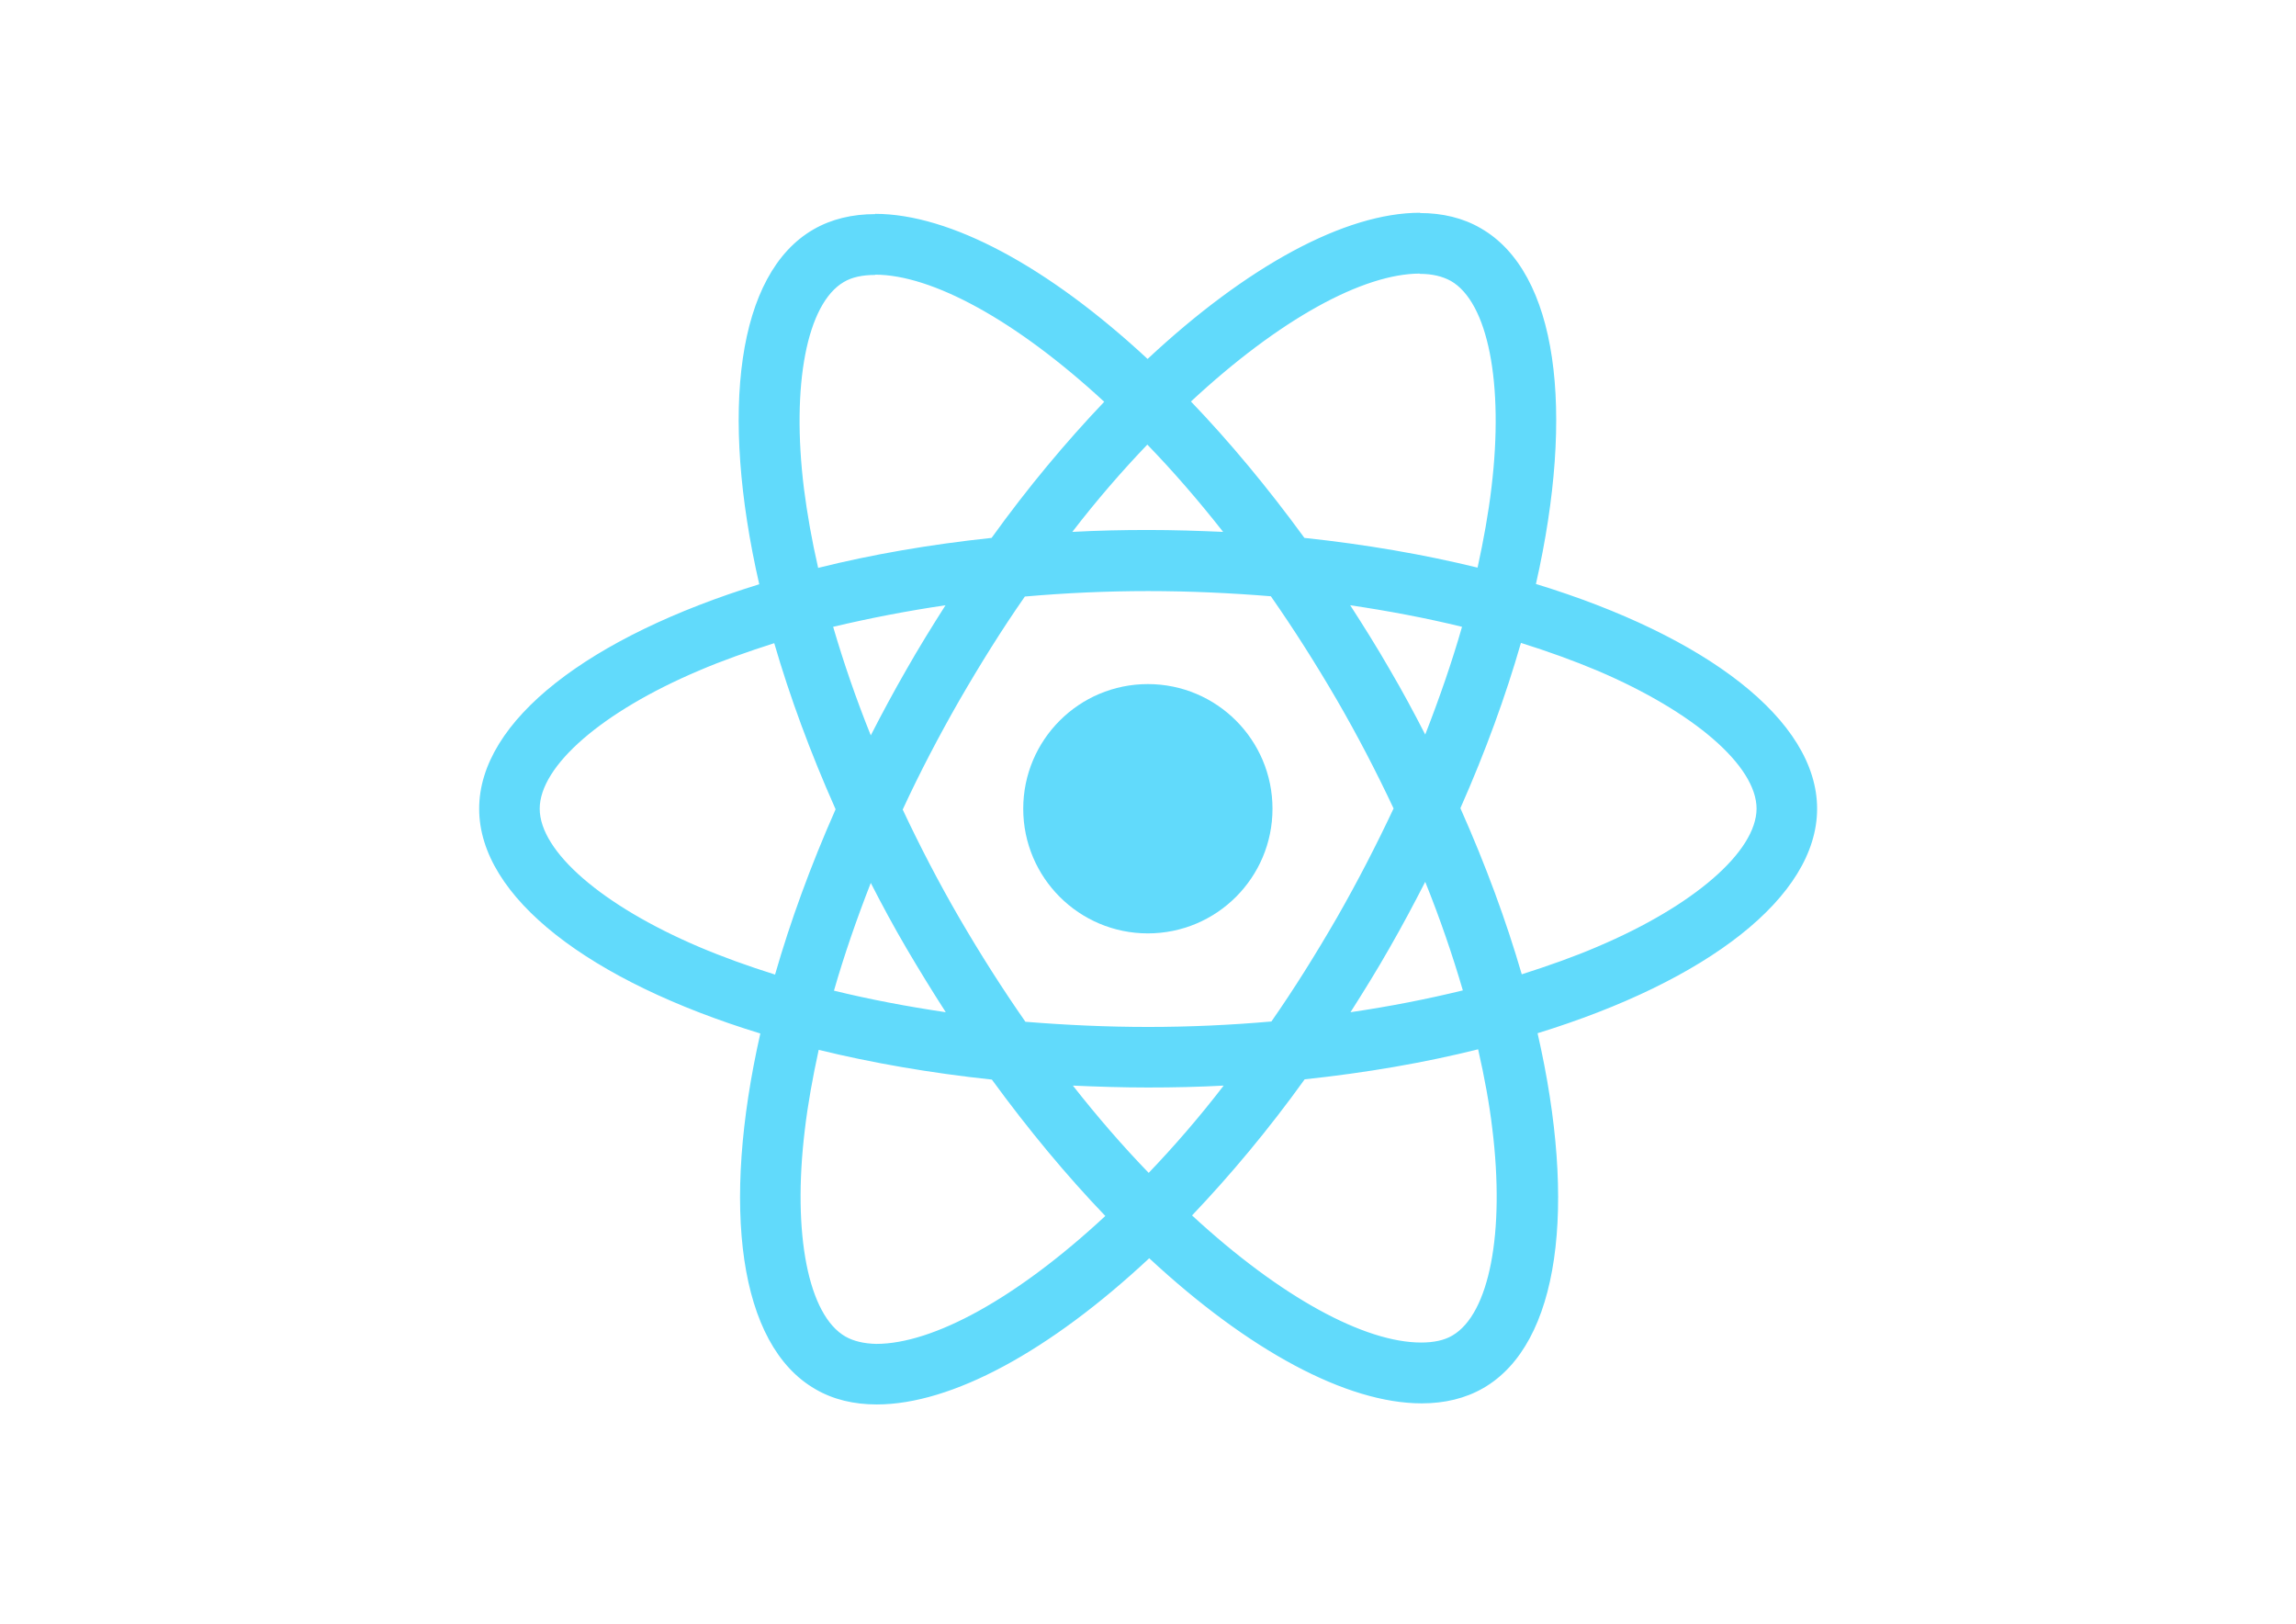
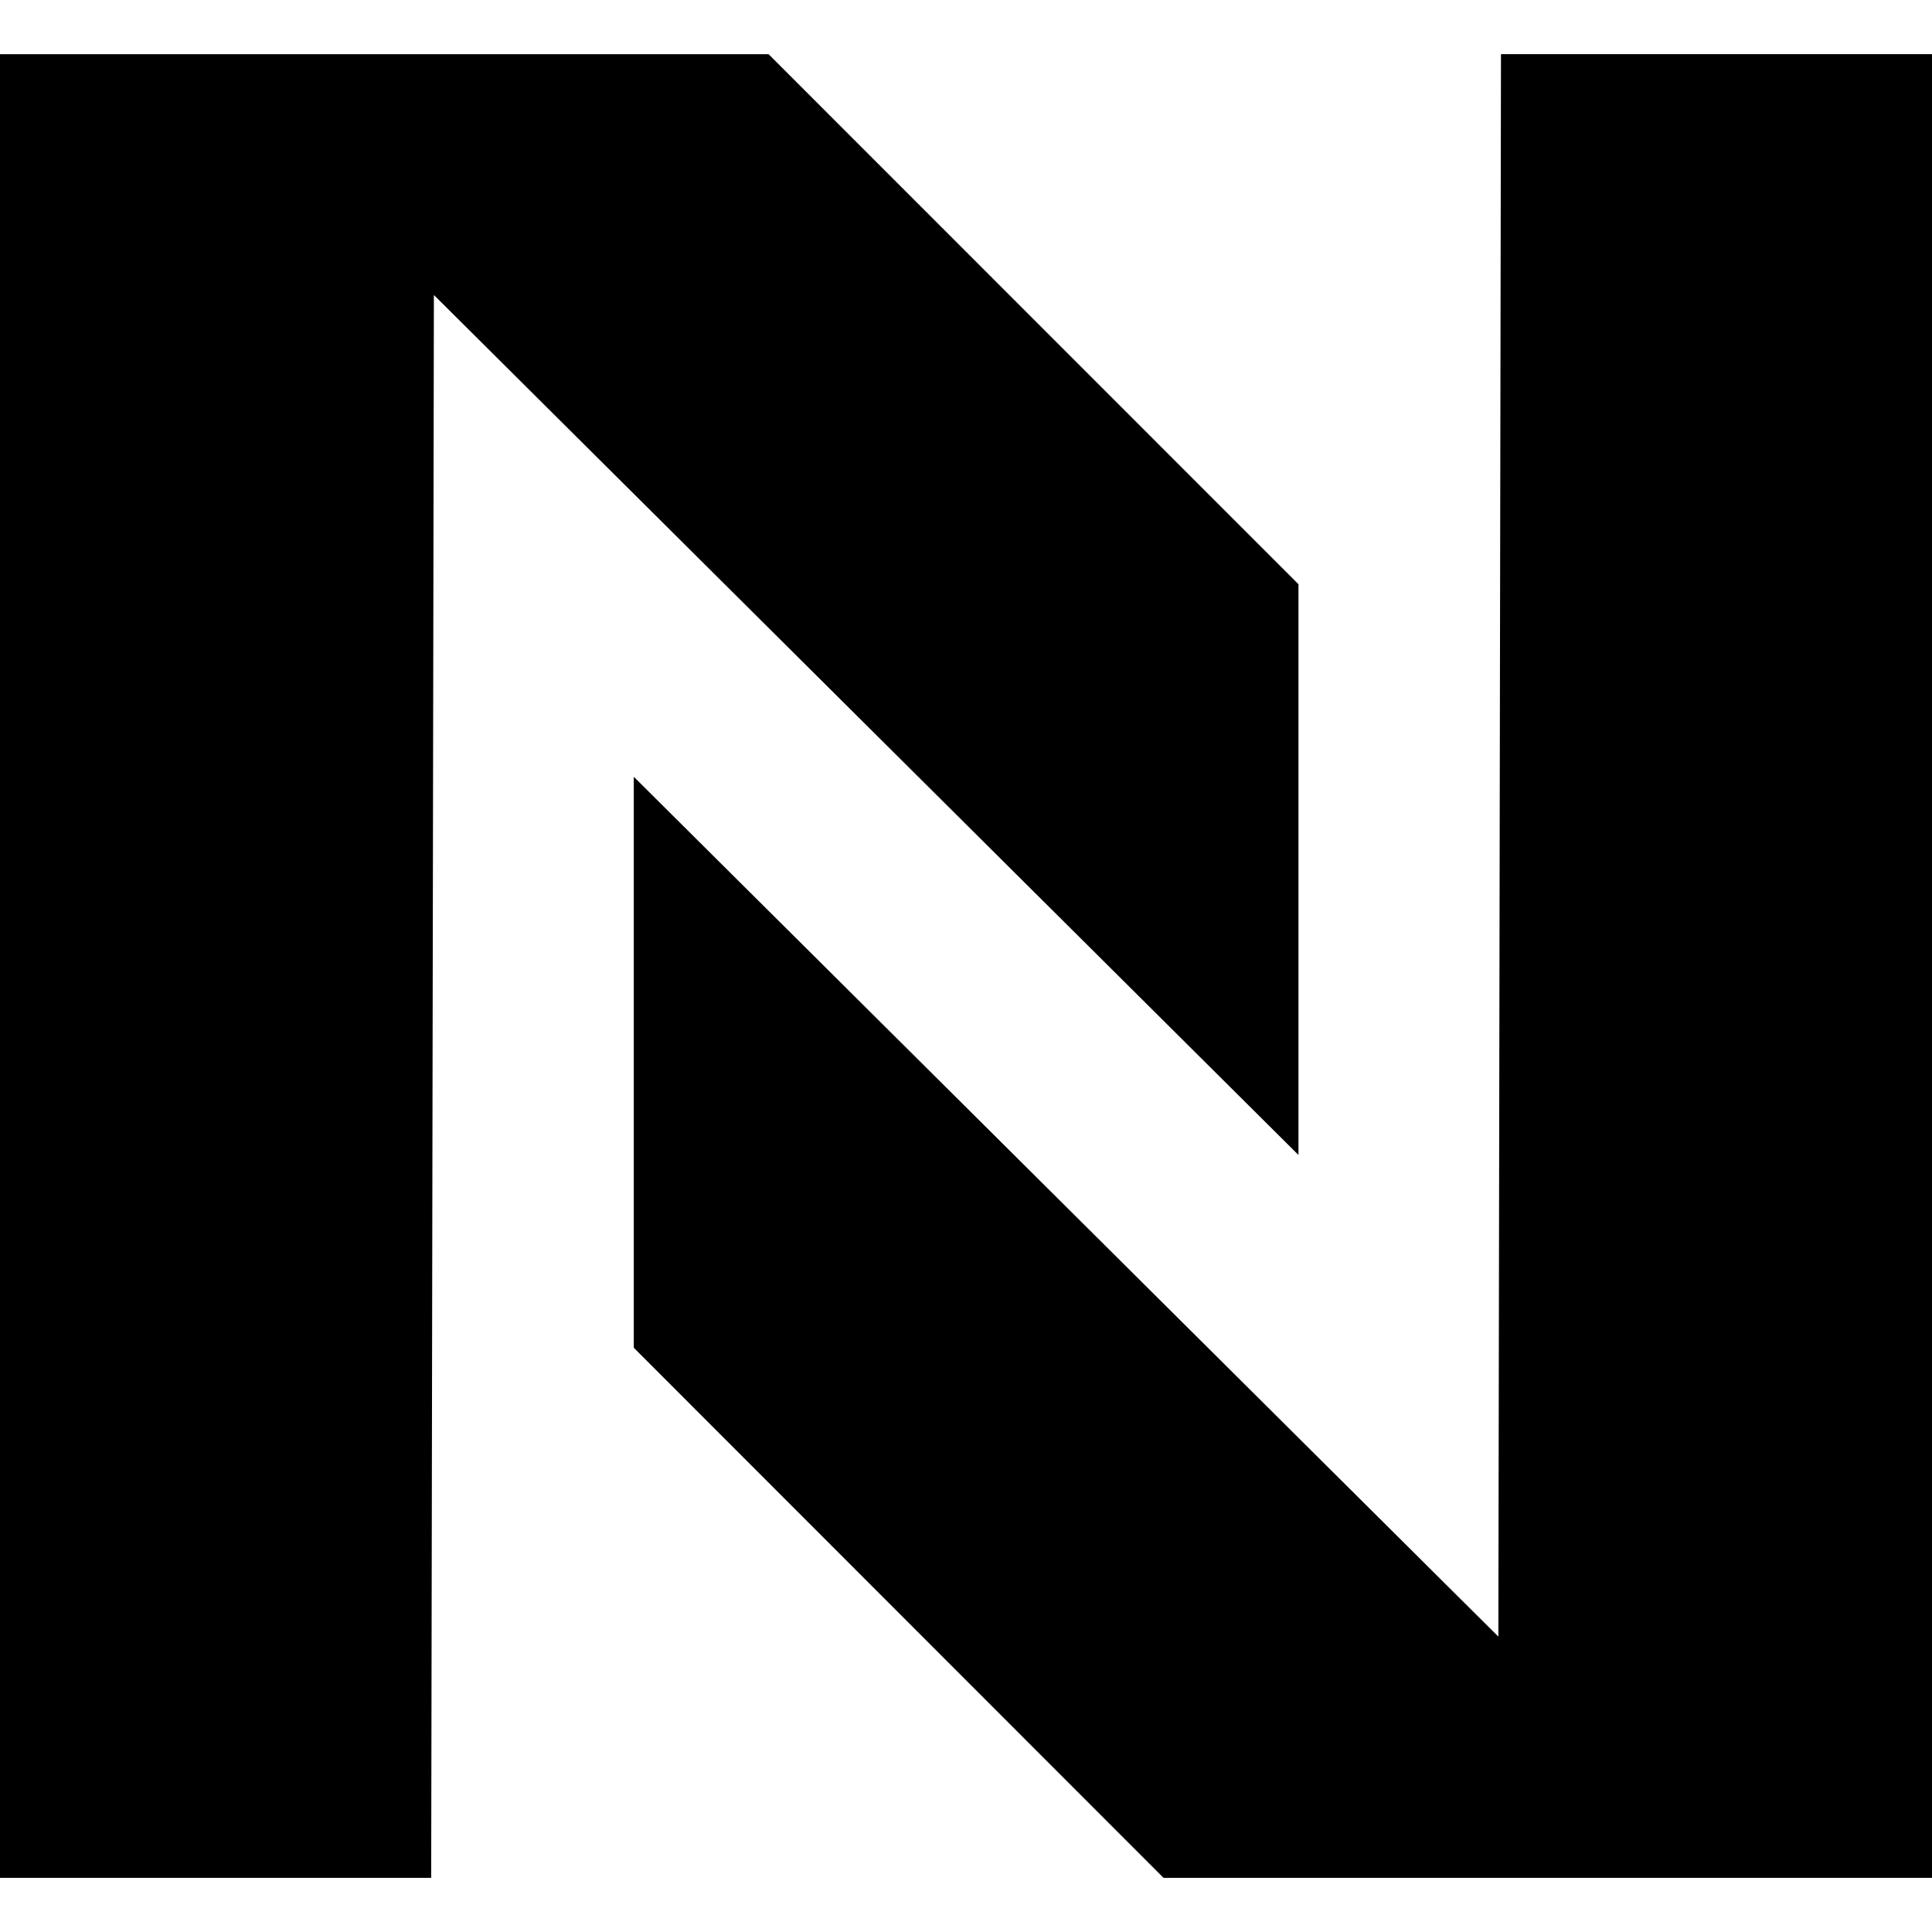
- <svg xmlns="http://www.w3.org/2000/svg" viewBox="0 0 841.9 595.3">
-   <g fill="#61DAFB">
-     <path d="M666.3 296.5c0-32.5-40.7-63.3-103.1-82.4 14.4-63.6 8-114.2-20.2-130.4-6.5-3.8-14.1-5.6-22.4-5.6v22.3c4.6 0 8.3.9 11.4 2.6 13.6 7.8 19.5 37.5 14.9 75.7-1.1 9.4-2.9 19.3-5.1 29.4-19.6-4.8-41-8.5-63.5-10.9-13.5-18.5-27.5-35.3-41.6-50 32.6-30.3 63.2-46.9 84-46.9V78c-27.5 0-63.5 19.6-99.9 53.6-36.4-33.8-72.4-53.2-99.9-53.2v22.3c20.7 0 51.4 16.5 84 46.6-14 14.7-28 31.4-41.3 49.9-22.6 2.4-44 6.1-63.6 11-2.3-10-4-19.7-5.2-29-4.7-38.2 1.1-67.9 14.6-75.8 3-1.8 6.9-2.6 11.5-2.6V78.5c-8.4 0-16 1.8-22.6 5.6-28.1 16.2-34.4 66.7-19.9 130.1-62.2 19.2-102.7 49.9-102.7 82.3 0 32.5 40.7 63.3 103.1 82.4-14.4 63.6-8 114.2 20.2 130.4 6.5 3.8 14.1 5.6 22.5 5.6 27.5 0 63.5-19.6 99.9-53.6 36.4 33.8 72.4 53.2 99.9 53.2 8.4 0 16-1.8 22.6-5.6 28.1-16.2 34.4-66.7 19.9-130.1 62-19.1 102.5-49.9 102.5-82.3zm-130.2-66.7c-3.7 12.9-8.3 26.2-13.5 39.5-4.1-8-8.4-16-13.1-24-4.6-8-9.5-15.8-14.4-23.4 14.2 2.1 27.9 4.7 41 7.9zm-45.8 106.5c-7.8 13.5-15.8 26.3-24.1 38.2-14.9 1.3-30 2-45.2 2-15.1 0-30.2-.7-45-1.9-8.3-11.9-16.4-24.6-24.2-38-7.6-13.1-14.5-26.4-20.8-39.8 6.2-13.4 13.2-26.8 20.7-39.9 7.8-13.5 15.8-26.3 24.1-38.2 14.9-1.3 30-2 45.2-2 15.1 0 30.2.7 45 1.9 8.3 11.9 16.4 24.6 24.2 38 7.6 13.1 14.5 26.4 20.8 39.8-6.3 13.4-13.2 26.8-20.7 39.9zm32.3-13c5.4 13.4 10 26.8 13.8 39.8-13.1 3.2-26.9 5.9-41.2 8 4.9-7.7 9.8-15.6 14.4-23.7 4.6-8 8.9-16.1 13-24.1zM421.2 430c-9.3-9.6-18.6-20.3-27.8-32 9 .4 18.2.7 27.5.7 9.4 0 18.7-.2 27.8-.7-9 11.7-18.3 22.4-27.5 32zm-74.4-58.9c-14.2-2.1-27.9-4.7-41-7.9 3.7-12.9 8.3-26.2 13.5-39.5 4.1 8 8.4 16 13.1 24 4.7 8 9.5 15.8 14.4 23.4zM420.7 163c9.3 9.6 18.6 20.3 27.8 32-9-.4-18.2-.7-27.5-.7-9.4 0-18.7.2-27.8.7 9-11.7 18.3-22.4 27.5-32zm-74 58.9c-4.9 7.7-9.8 15.6-14.4 23.7-4.6 8-8.9 16-13 24-5.4-13.4-10-26.8-13.8-39.8 13.1-3.1 26.9-5.8 41.2-7.9zm-90.5 125.2c-35.4-15.1-58.3-34.9-58.3-50.6 0-15.7 22.9-35.6 58.3-50.6 8.6-3.7 18-7 27.7-10.1 5.7 19.6 13.2 40 22.5 60.9-9.2 20.8-16.6 41.1-22.2 60.6-9.9-3.1-19.3-6.5-28-10.2zM310 490c-13.6-7.8-19.5-37.5-14.9-75.7 1.1-9.4 2.9-19.3 5.1-29.4 19.6 4.8 41 8.5 63.5 10.9 13.5 18.5 27.5 35.3 41.6 50-32.6 30.3-63.2 46.9-84 46.9-4.5-.1-8.3-1-11.3-2.7zm237.2-76.2c4.7 38.2-1.1 67.9-14.6 75.8-3 1.8-6.9 2.6-11.5 2.6-20.7 0-51.4-16.5-84-46.6 14-14.7 28-31.4 41.3-49.9 22.6-2.4 44-6.1 63.6-11 2.3 10.1 4.1 19.8 5.2 29.1zm38.5-66.7c-8.6 3.7-18 7-27.7 10.1-5.7-19.6-13.2-40-22.5-60.9 9.2-20.8 16.6-41.1 22.2-60.6 9.9 3.1 19.3 6.5 28.1 10.2 35.4 15.1 58.3 34.9 58.3 50.6-.1 15.7-23 35.6-58.4 50.6zM320.8 78.4z" />
-     <circle cx="420.9" cy="296.5" r="45.7" />
-     <path d="M520.5 78.1z" />
+ <svg xmlns="http://www.w3.org/2000/svg" fill="#000000" height="800px" width="800px" version="1.1" id="Capa_1" viewBox="0 0 23.631 23.631" xml:space="preserve">
+   <g>
+     <g>
+       <polygon points="0,0.663 9.401,0.663 15.882,7.146 15.882,14.127 5.307,3.608 5.274,22.969 0,22.969   " />
+       <polygon points="23.631,22.969 14.232,22.969 7.752,16.485 7.752,9.501 18.327,20.018 18.359,0.662 23.631,0.662   " />
+     </g>
+     <g>
+ 	</g>
+     <g>
+ 	</g>
+     <g>
+ 	</g>
+     <g>
+ 	</g>
+     <g>
+ 	</g>
+     <g>
+ 	</g>
+     <g>
+ 	</g>
+     <g>
+ 	</g>
+     <g>
+ 	</g>
+     <g>
+ 	</g>
+     <g>
+ 	</g>
+     <g>
+ 	</g>
+     <g>
+ 	</g>
+     <g>
+ 	</g>
+     <g>
+ 	</g>
  </g>
</svg>
